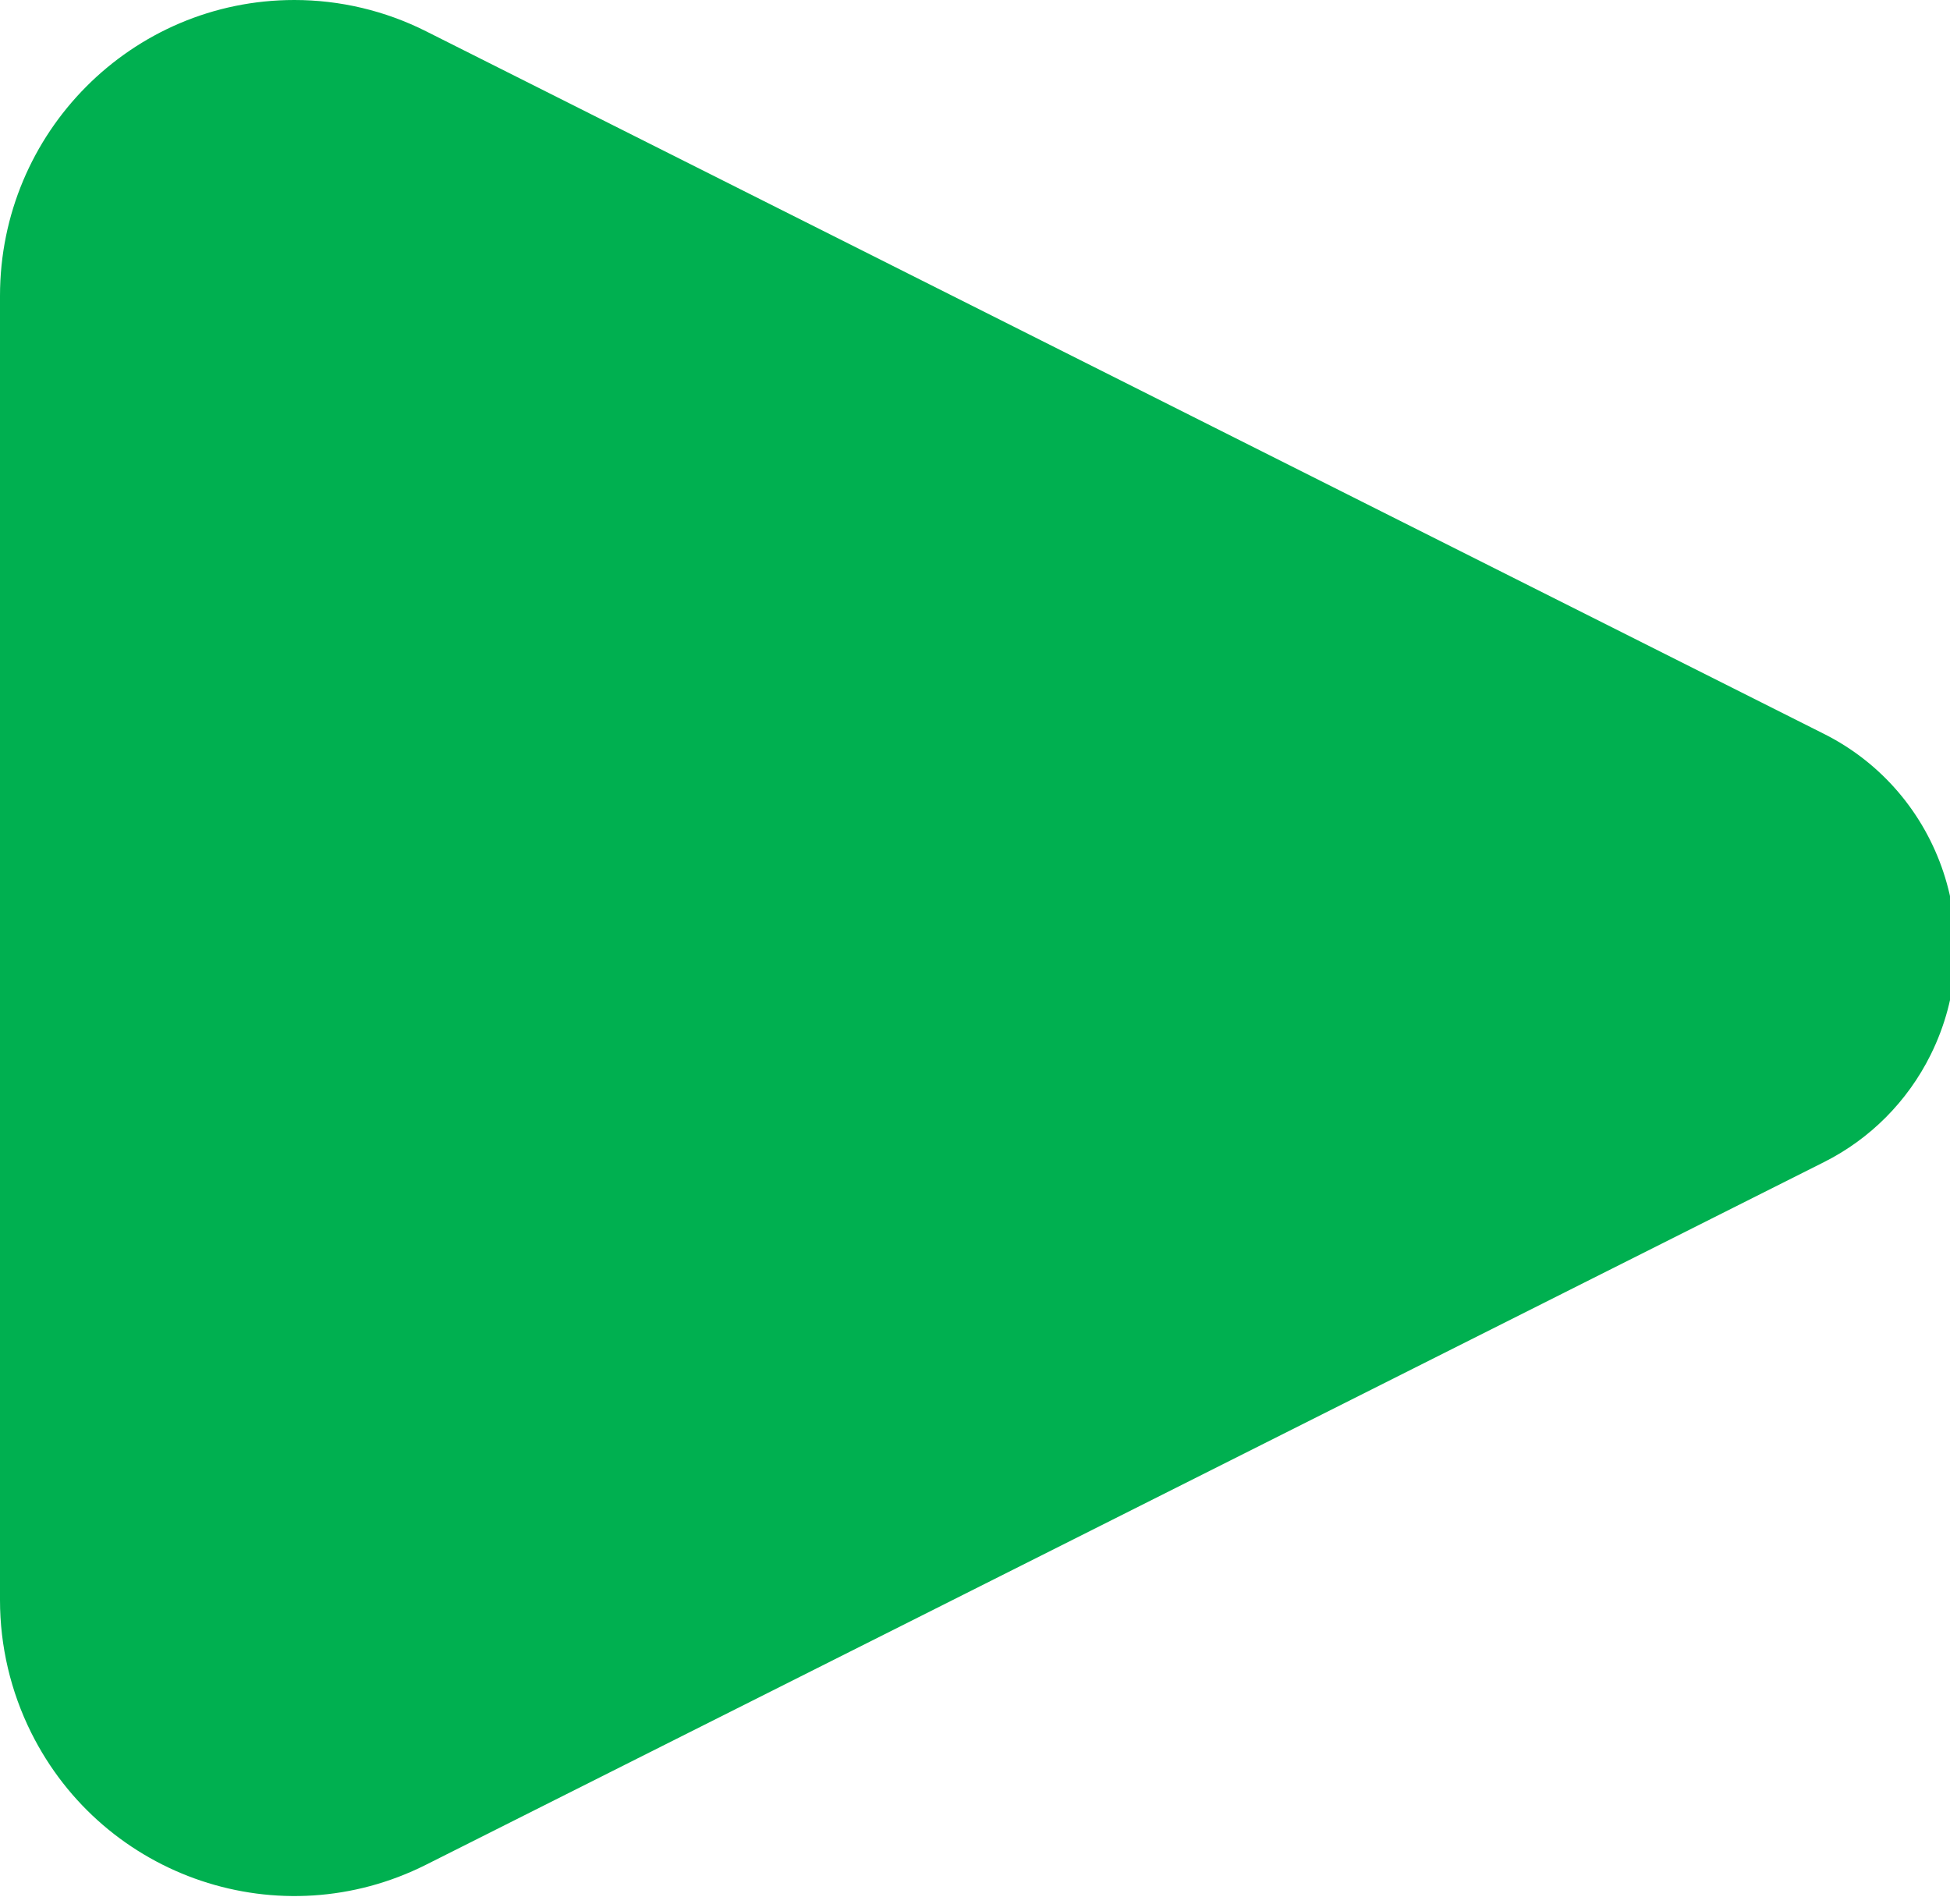
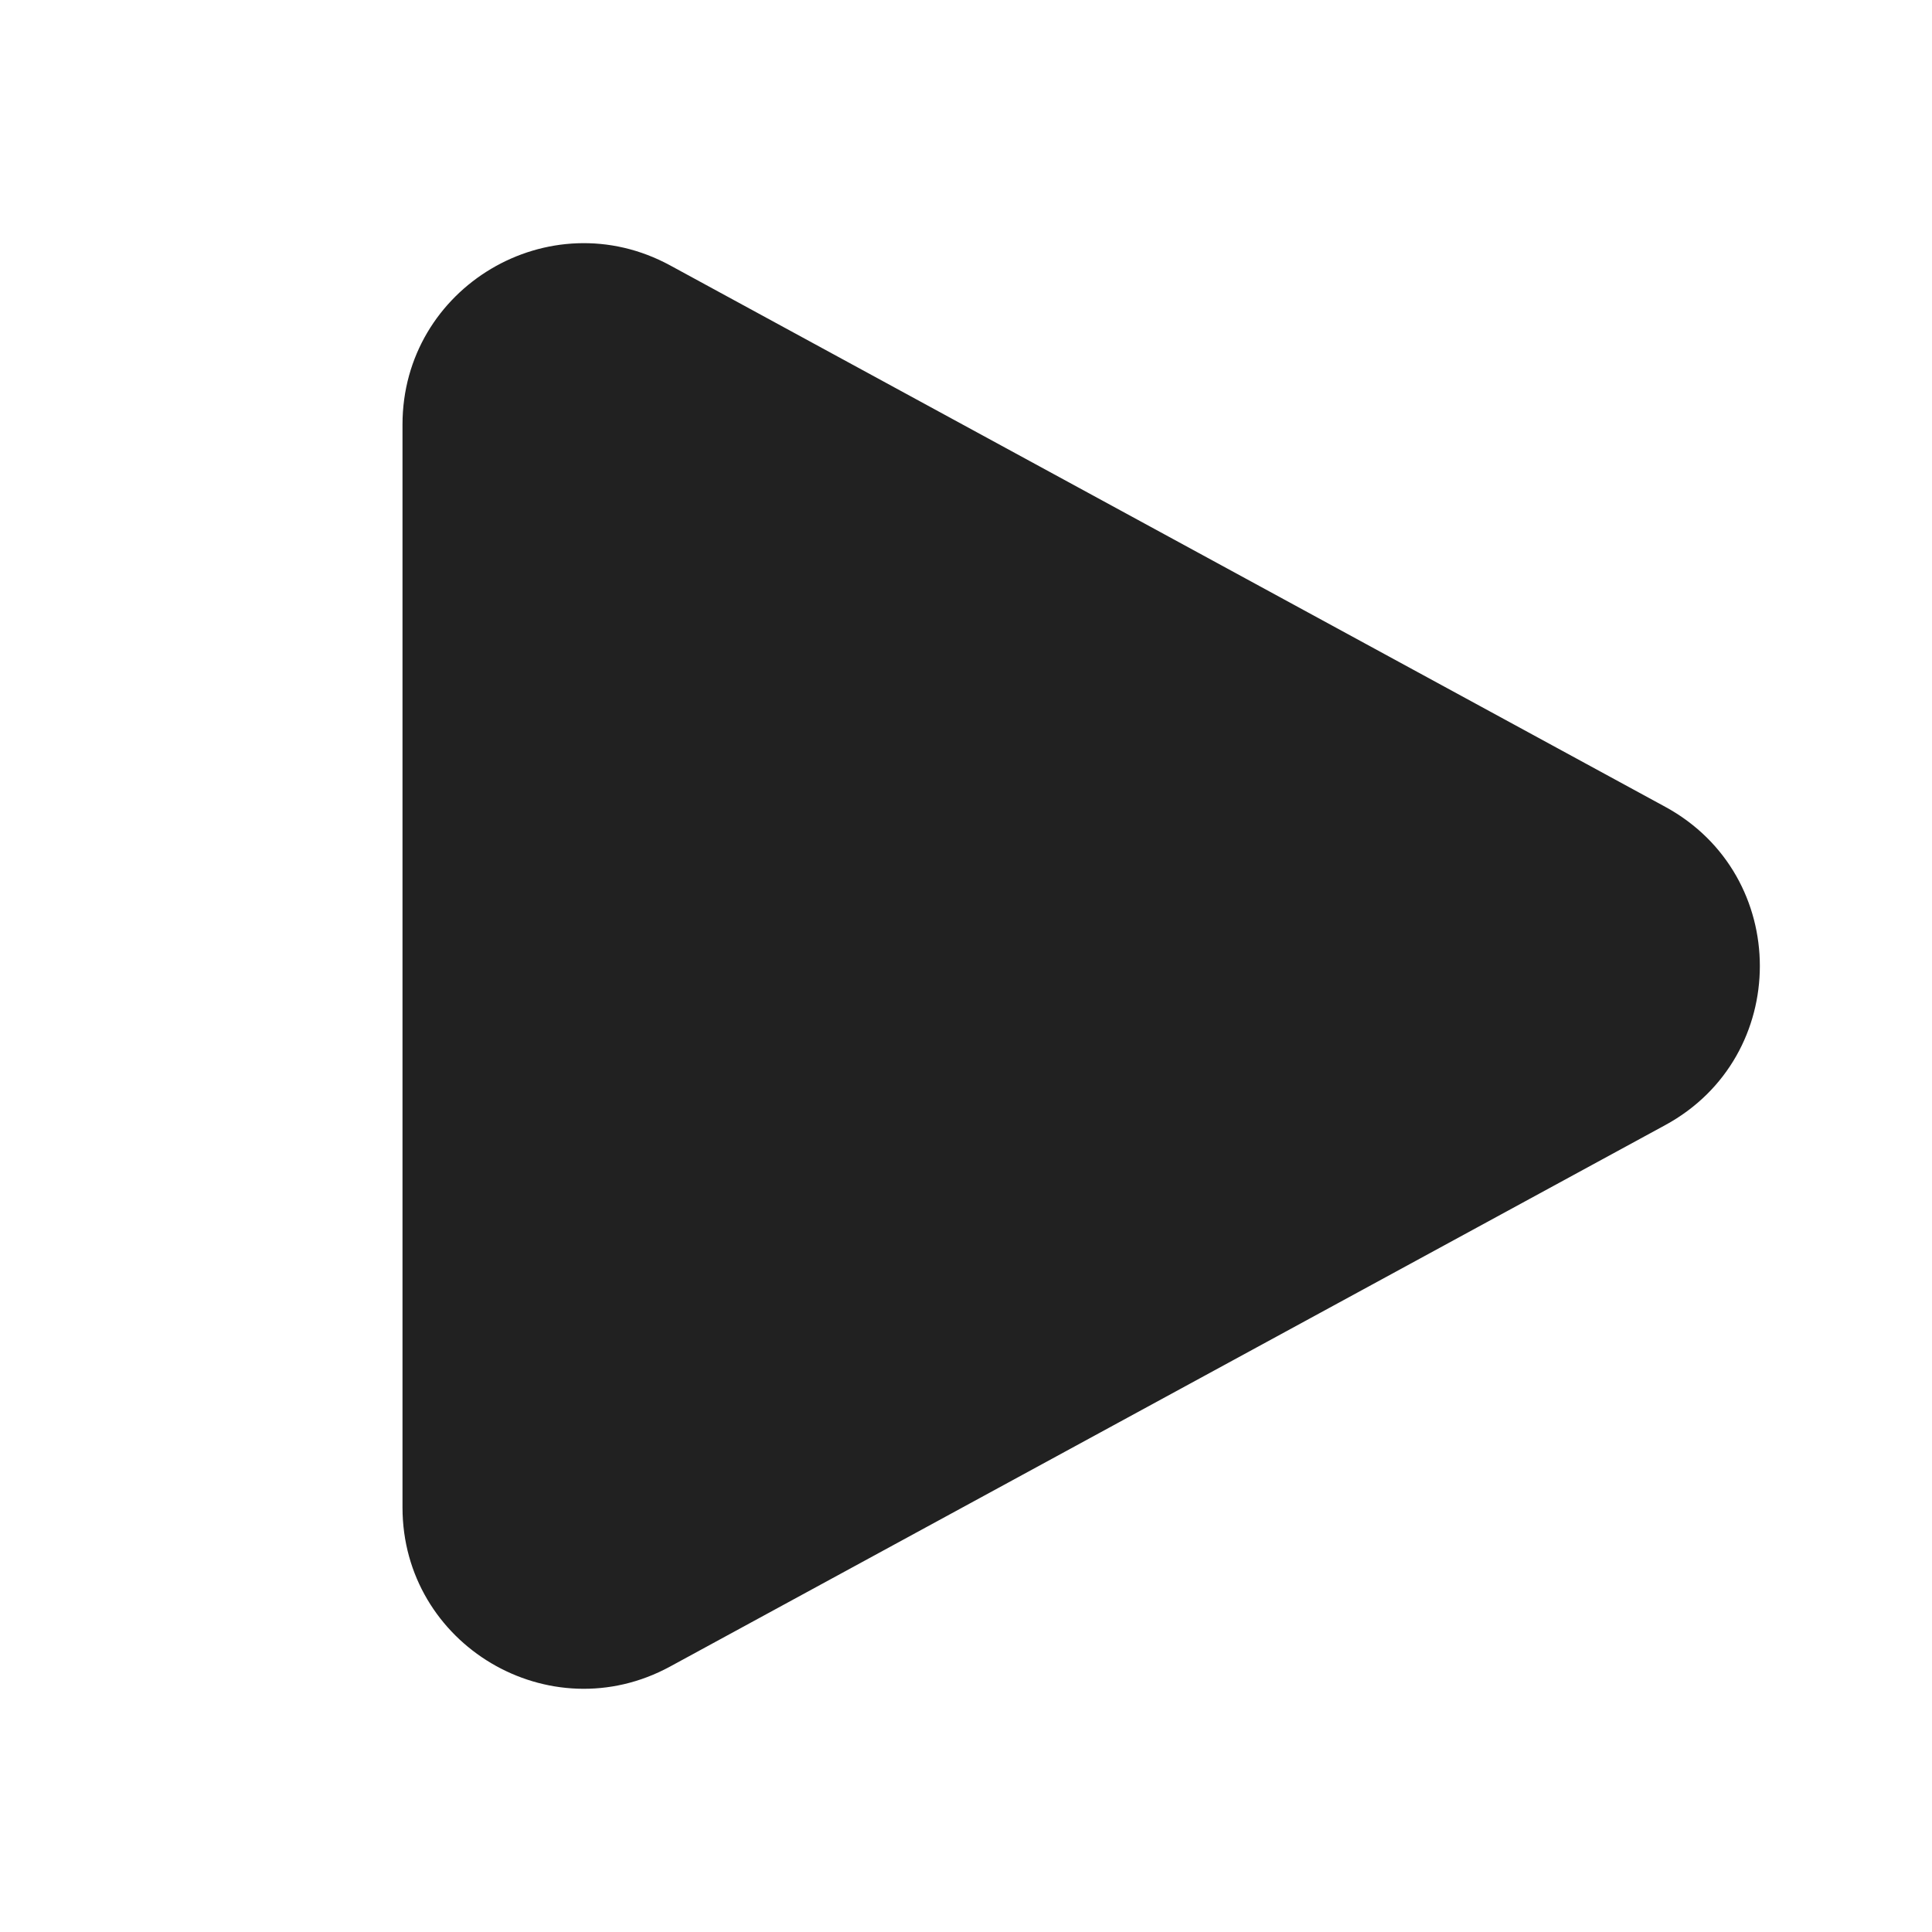
- <svg xmlns="http://www.w3.org/2000/svg" width="84" height="82" xml:space="preserve" overflow="hidden">
-   <defs>
-     <clipPath id="clip0">
-       <rect x="128" y="257" width="84" height="82" />
-     </clipPath>
-   </defs>
-   <g clip-path="url(#clip0)" transform="translate(-128 -257)">
-     <path d="M290.542 111.752 350.766 141.864C355.833 144.397 357.887 150.559 355.353 155.626 354.361 157.611 352.751 159.221 350.766 160.213L290.542 190.325C284.279 193.457 276.663 190.918 273.531 184.655 272.651 182.894 272.192 180.953 272.192 178.985L272.192 123.092C272.192 116.09 277.869 110.413 284.871 110.413 286.84 110.413 288.781 110.871 290.542 111.752Z" fill="#00B050" fill-rule="evenodd" transform="matrix(1 0 0 1.00519 -144.192 146.014)" />
-   </g>
+ <svg xmlns="http://www.w3.org/2000/svg" width="24" height="24" fill="none" viewBox="0 0 24 24">
+   <path d="M5 5.274c0-1.707 1.826-2.792 3.325-1.977l12.362 6.726c1.566.853 1.566 3.101 0 3.953L8.325 20.702C6.826 21.518 5 20.432 5 18.726V5.274Z" fill="#212121" />
</svg>
